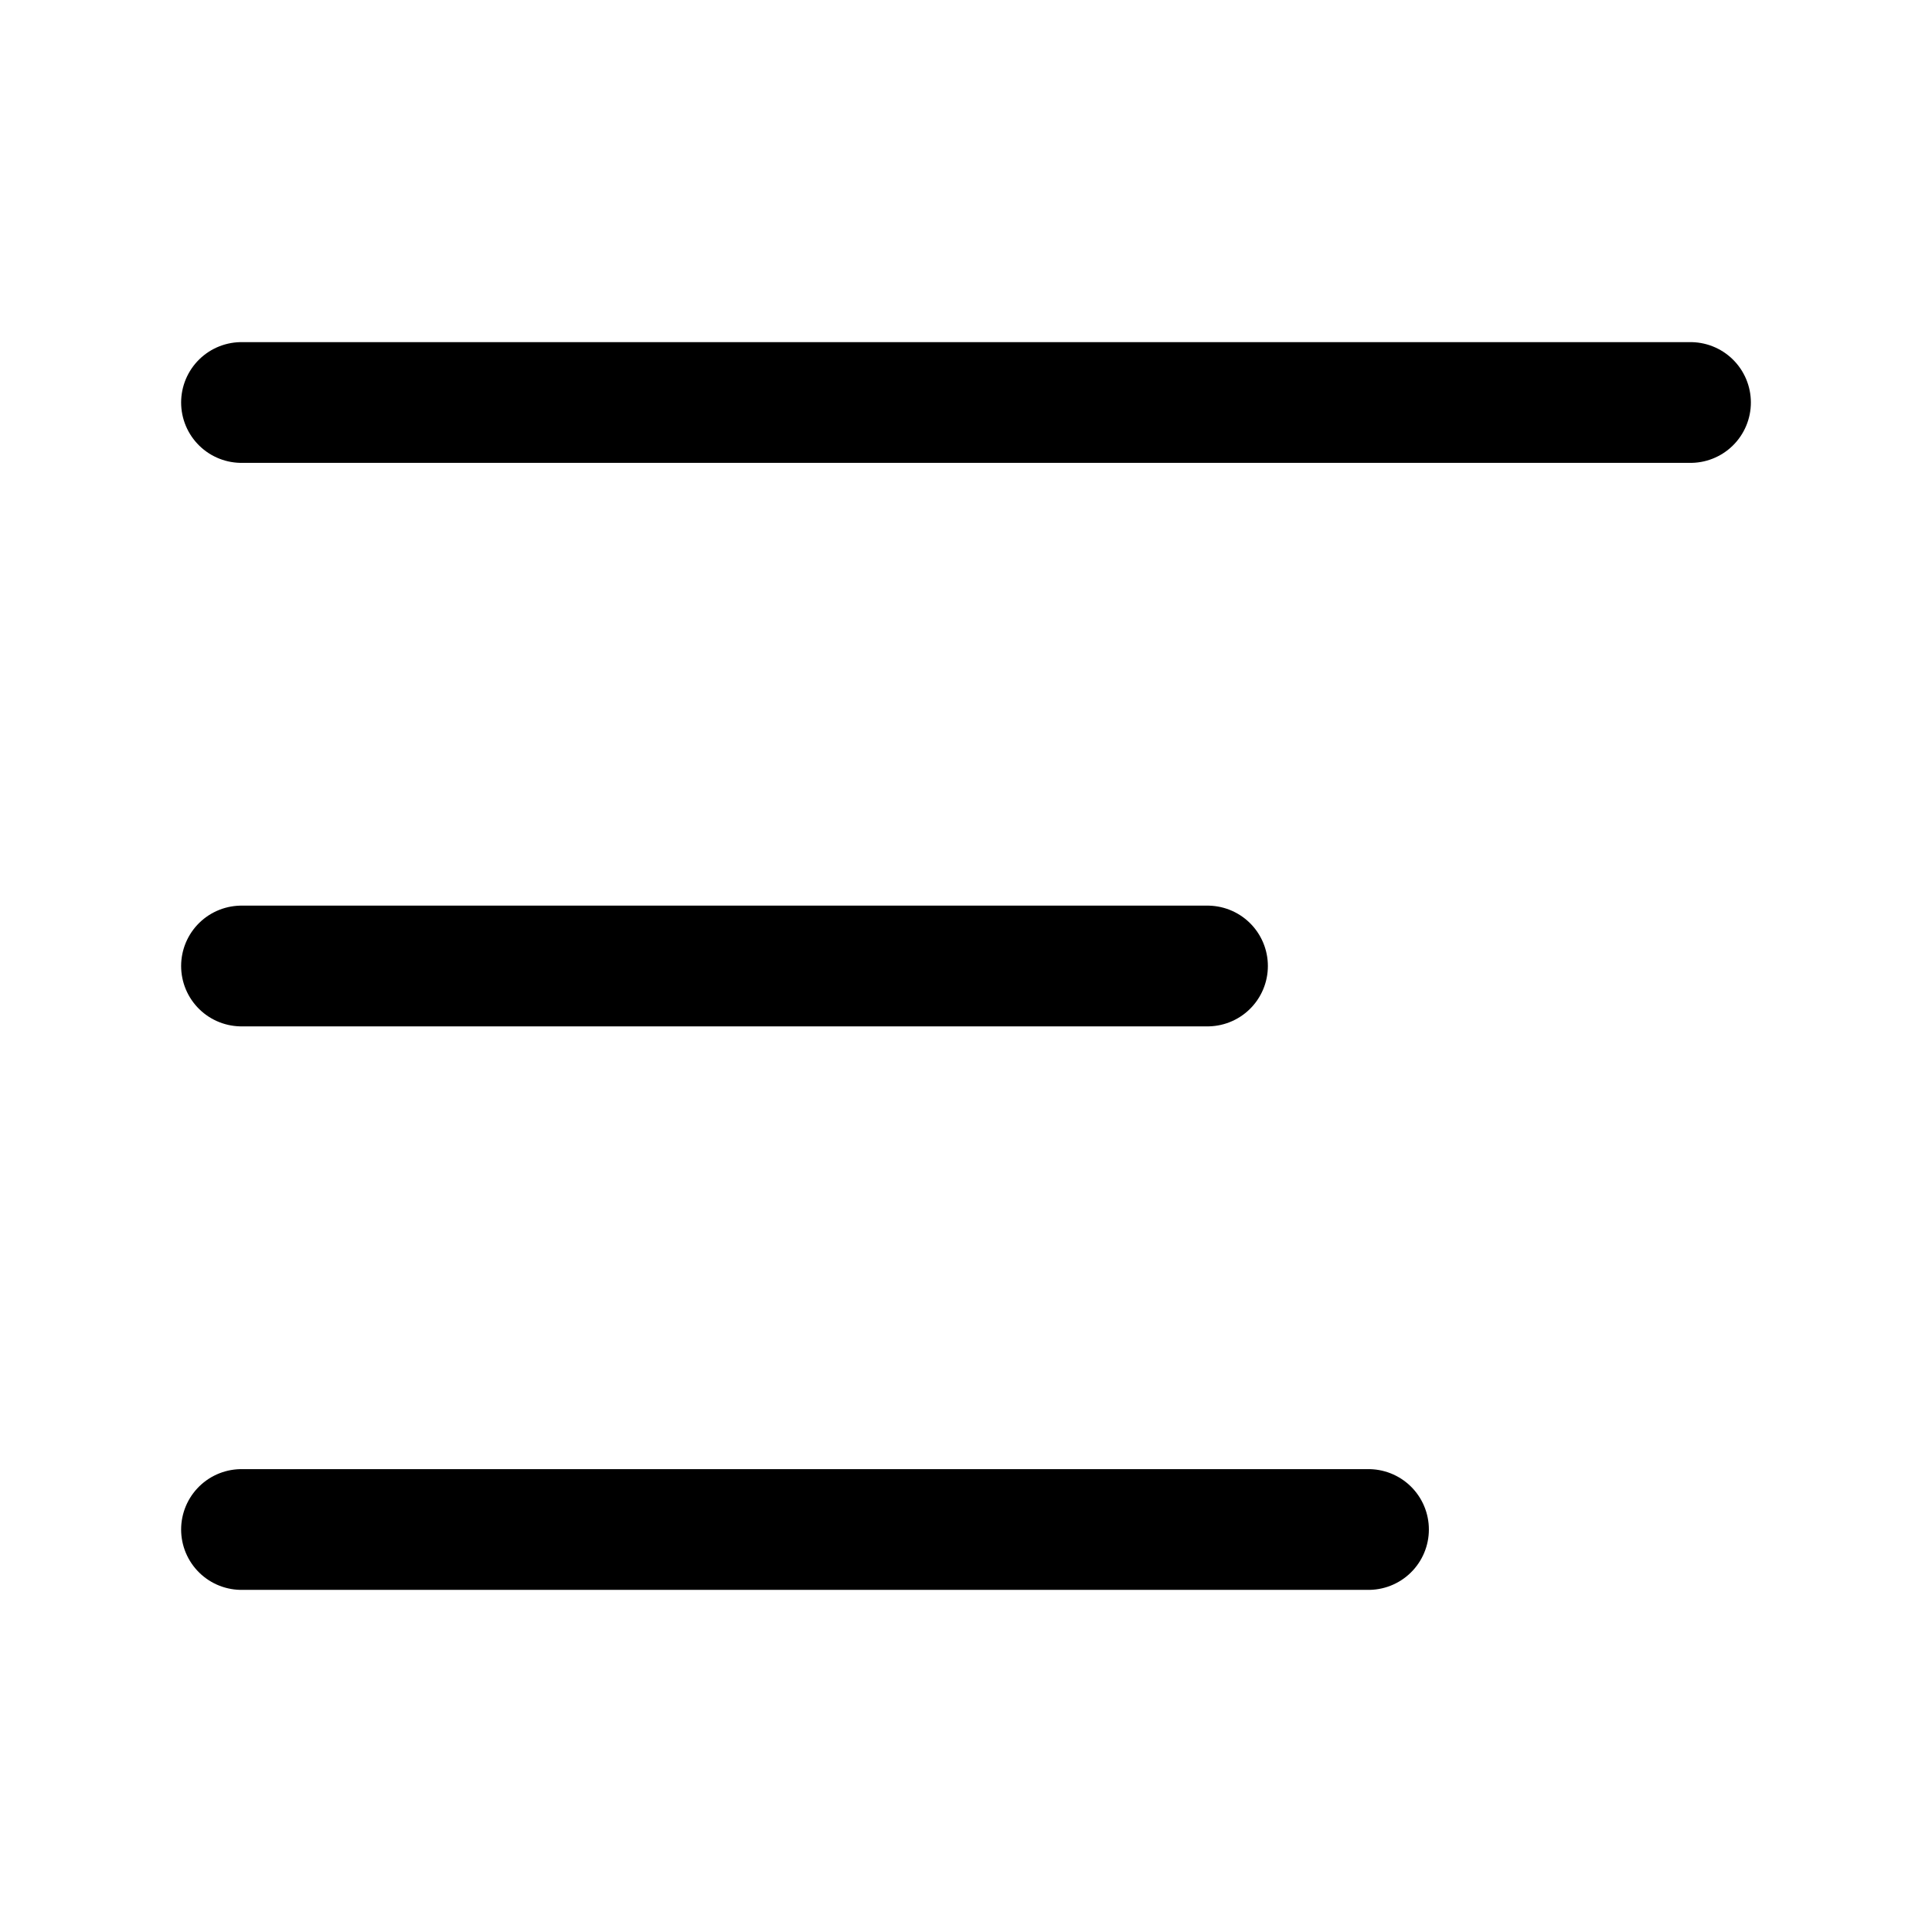
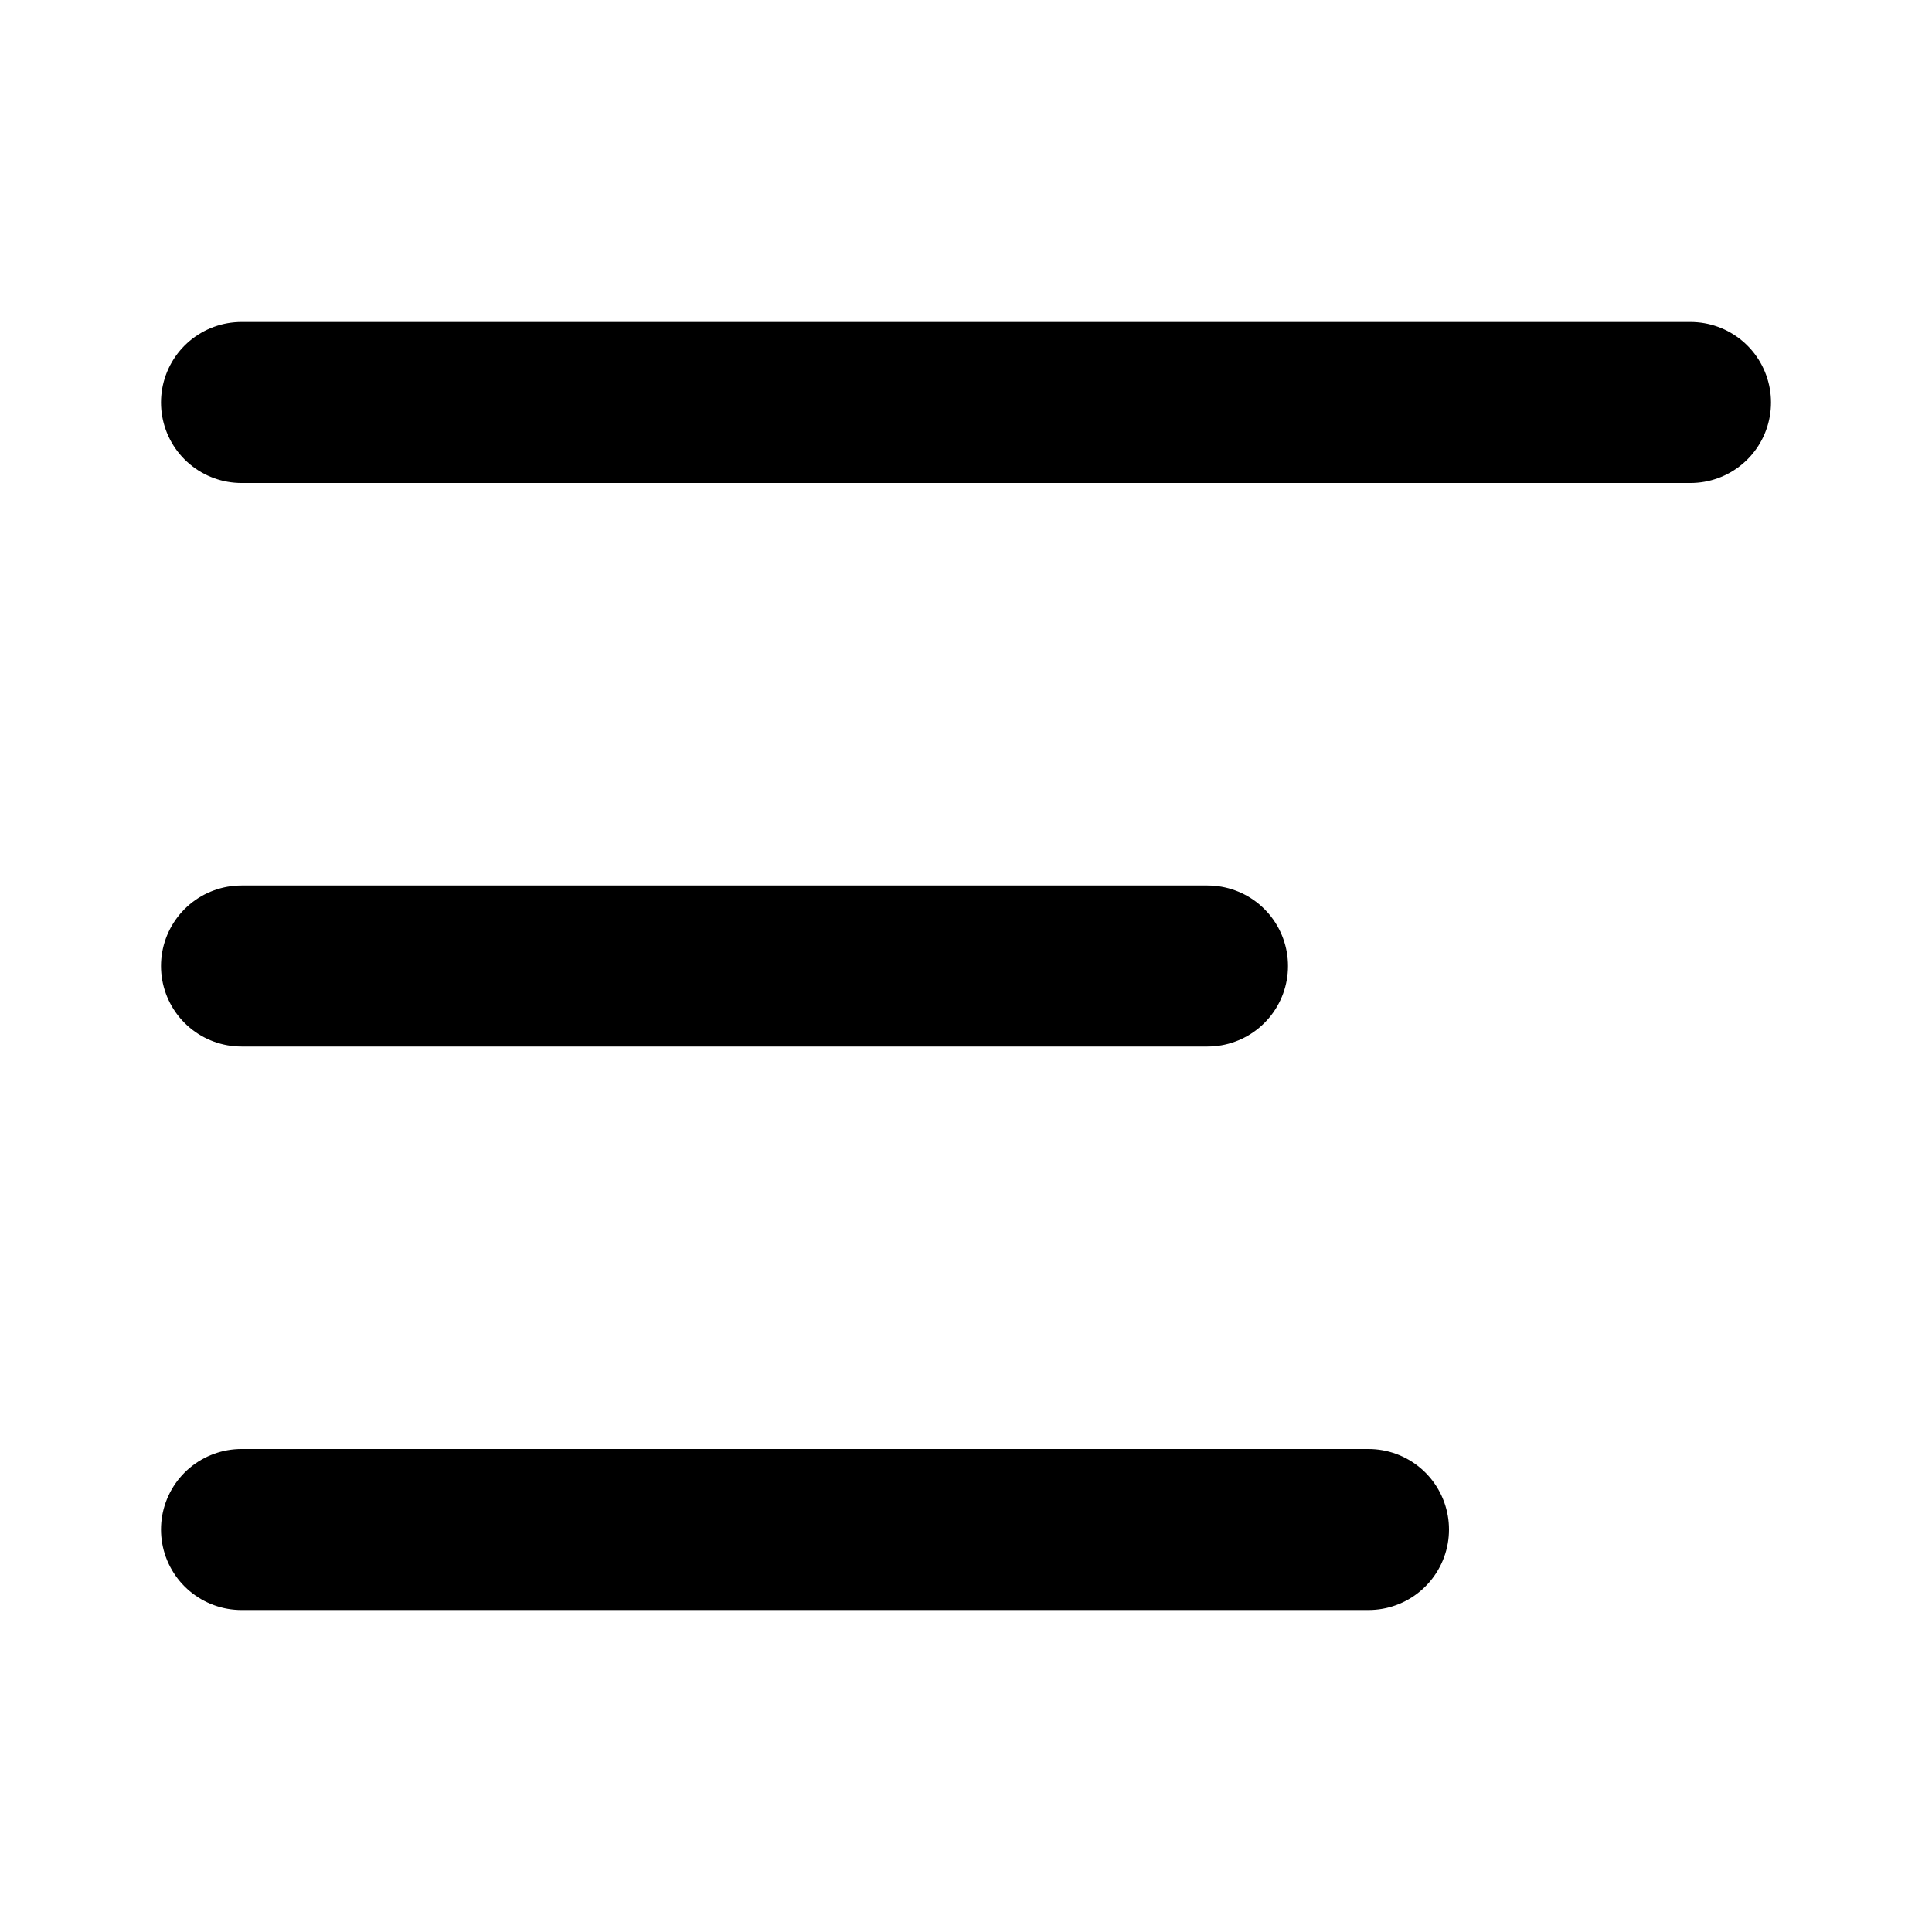
- <svg xmlns="http://www.w3.org/2000/svg" class="lucide lucide-text-align-start" width="24" height="24" viewBox="0 0 24 24" fill="none" stroke="currentColor" stroke-width="1.5" stroke-linecap="round" stroke-linejoin="round">
+ <svg xmlns="http://www.w3.org/2000/svg" class="lucide lucide-text-align-start" width="24" height="24" viewBox="0 0 24 24" fill="none" stroke="currentColor" stroke-width="2" stroke-linecap="round" stroke-linejoin="round">
  <path d="M21 5H3" />
  <path d="M15 12H3" />
  <path d="M17 19H3" />
</svg>
